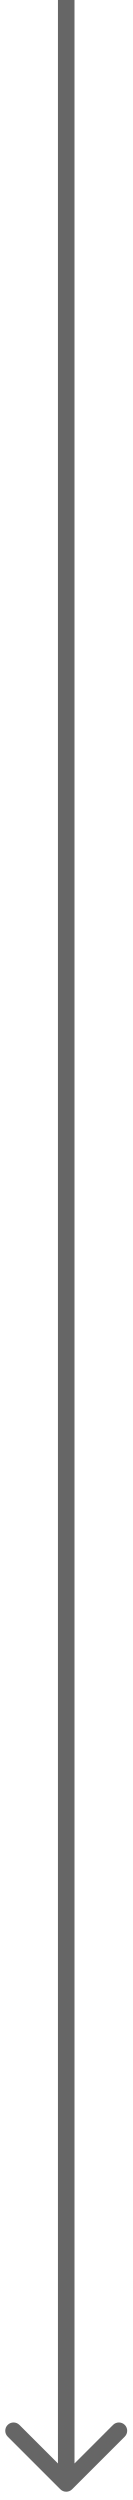
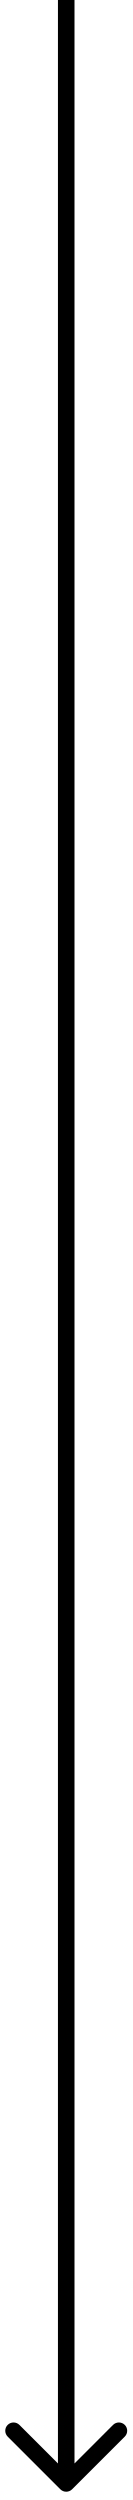
<svg xmlns="http://www.w3.org/2000/svg" width="8" height="151" viewBox="0 0 8 151" fill="none">
-   <path d="M3.646 150.354C3.842 150.549 4.158 150.549 4.354 150.354L7.536 147.172C7.731 146.976 7.731 146.66 7.536 146.464C7.34 146.269 7.024 146.269 6.828 146.464L4 149.293L1.172 146.464C0.976 146.269 0.66 146.269 0.464 146.464C0.269 146.66 0.269 146.976 0.464 147.172L3.646 150.354ZM3.5 0L3.5 150H4.5L4.5 0L3.5 0Z" fill="black" fill-opacity="0.6" />
+   <path d="M3.646 150.354C3.842 150.549 4.158 150.549 4.354 150.354L7.536 147.172C7.731 146.976 7.731 146.66 7.536 146.464C7.34 146.269 7.024 146.269 6.828 146.464L4 149.293L1.172 146.464C0.976 146.269 0.66 146.269 0.464 146.464C0.269 146.66 0.269 146.976 0.464 147.172L3.646 150.354ZM3.5 0L3.5 150H4.5L4.5 0L3.5 0Z" fill="black" />
</svg>
